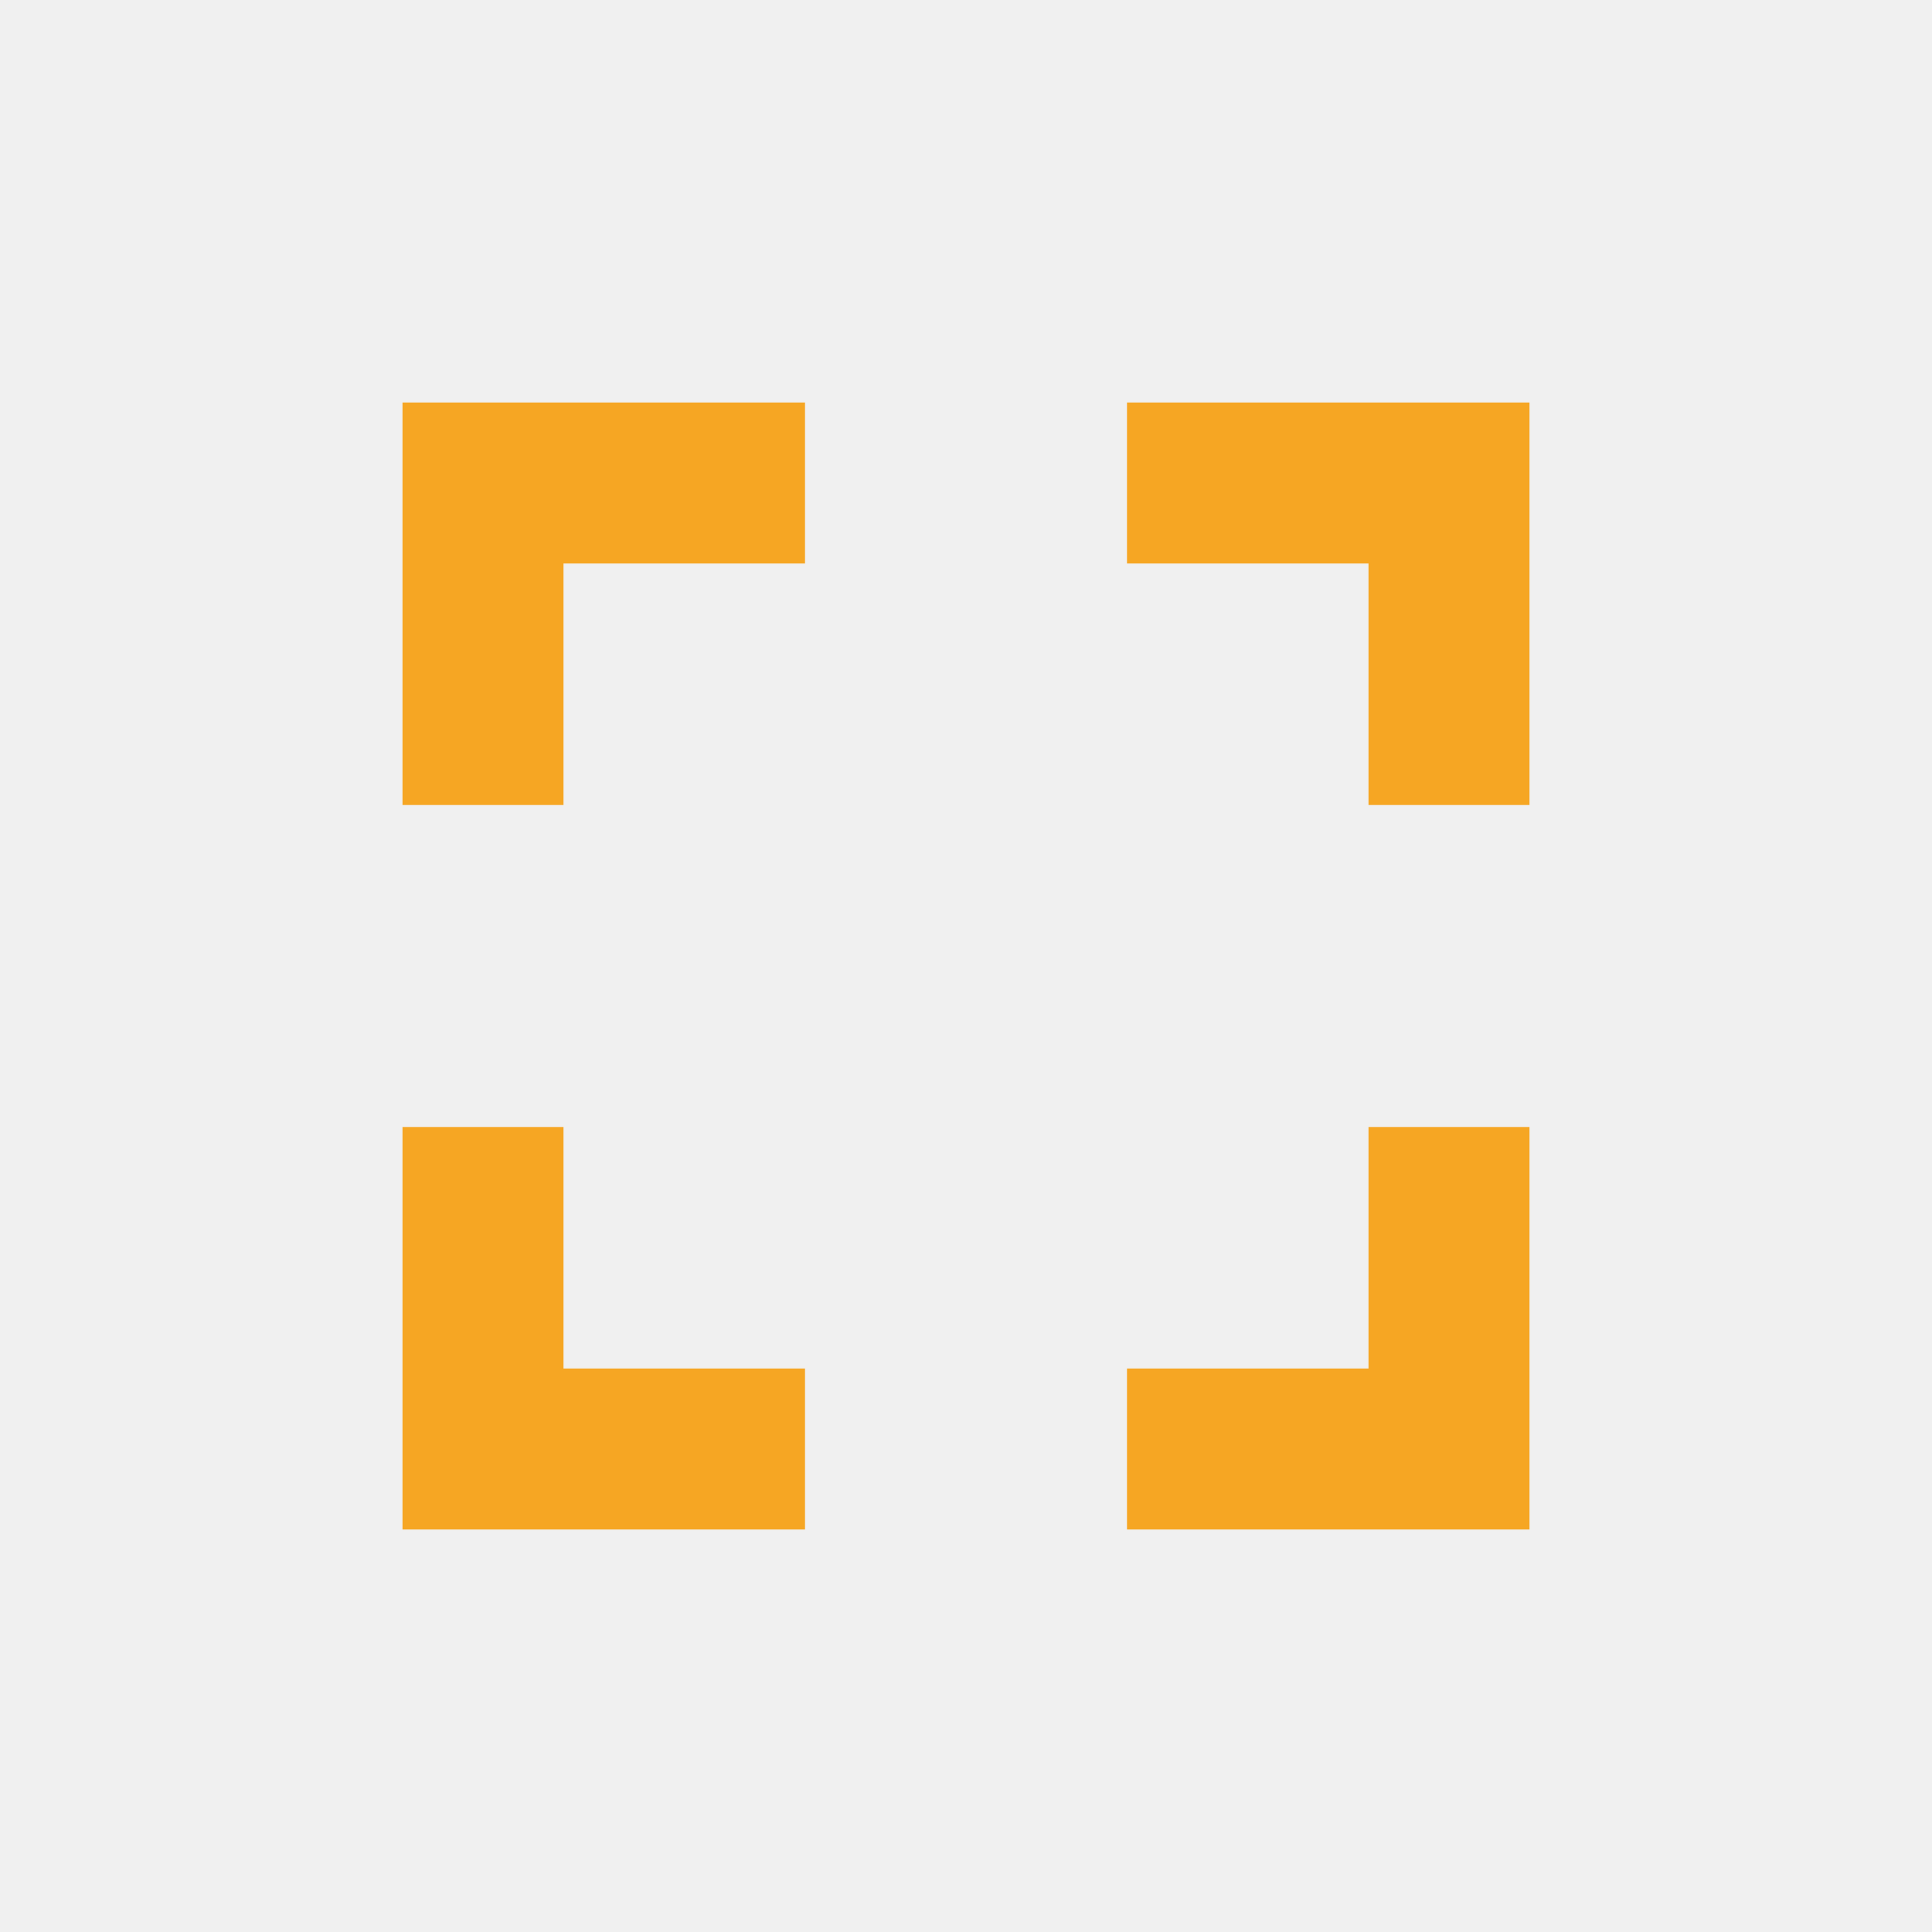
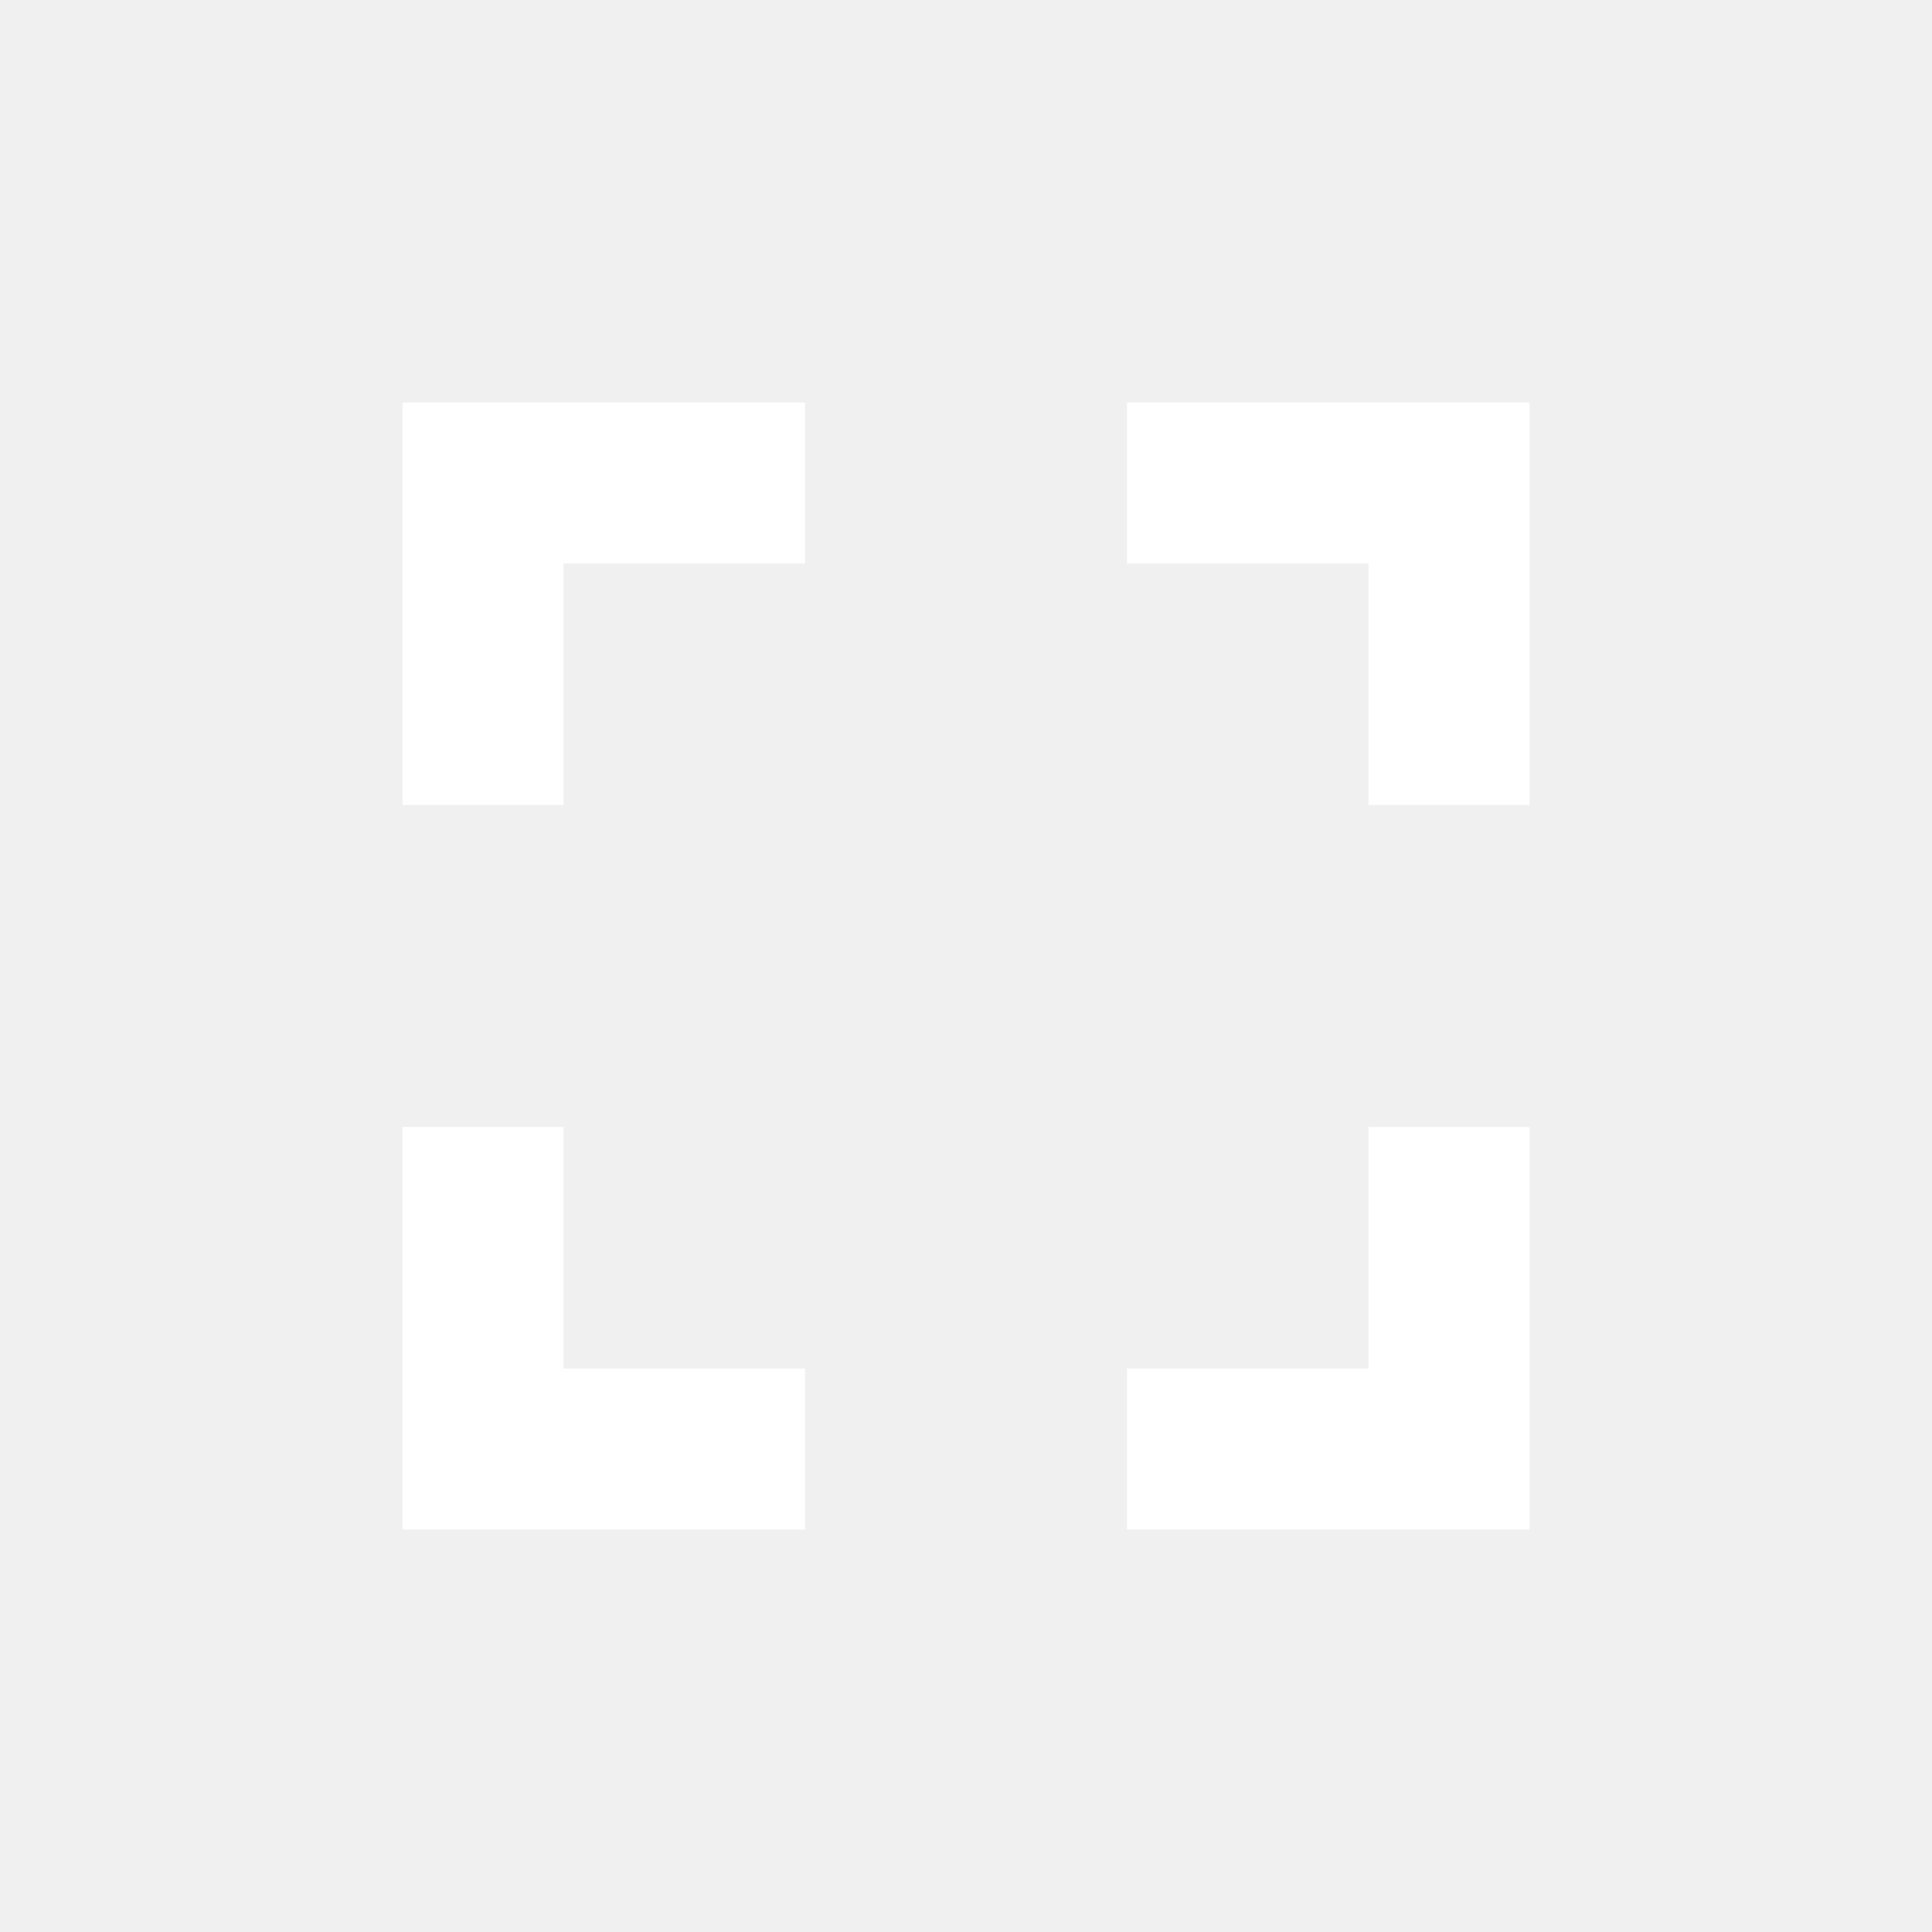
- <svg xmlns="http://www.w3.org/2000/svg" fill="#f6a623" height="24" viewBox="0 0 24 24" width="24">
+ <svg xmlns="http://www.w3.org/2000/svg" fill="#FFF" height="24" viewBox="0 0 24 24" width="24">
  <path d="M0 0h24v24H0z" fill="none" />
  <path d="M7 14H5v5h5v-2H7v-3zm-2-4h2V7h3V5H5v5zm12 7h-3v2h5v-5h-2v3zM14 5v2h3v3h2V5h-5z" />
</svg>
